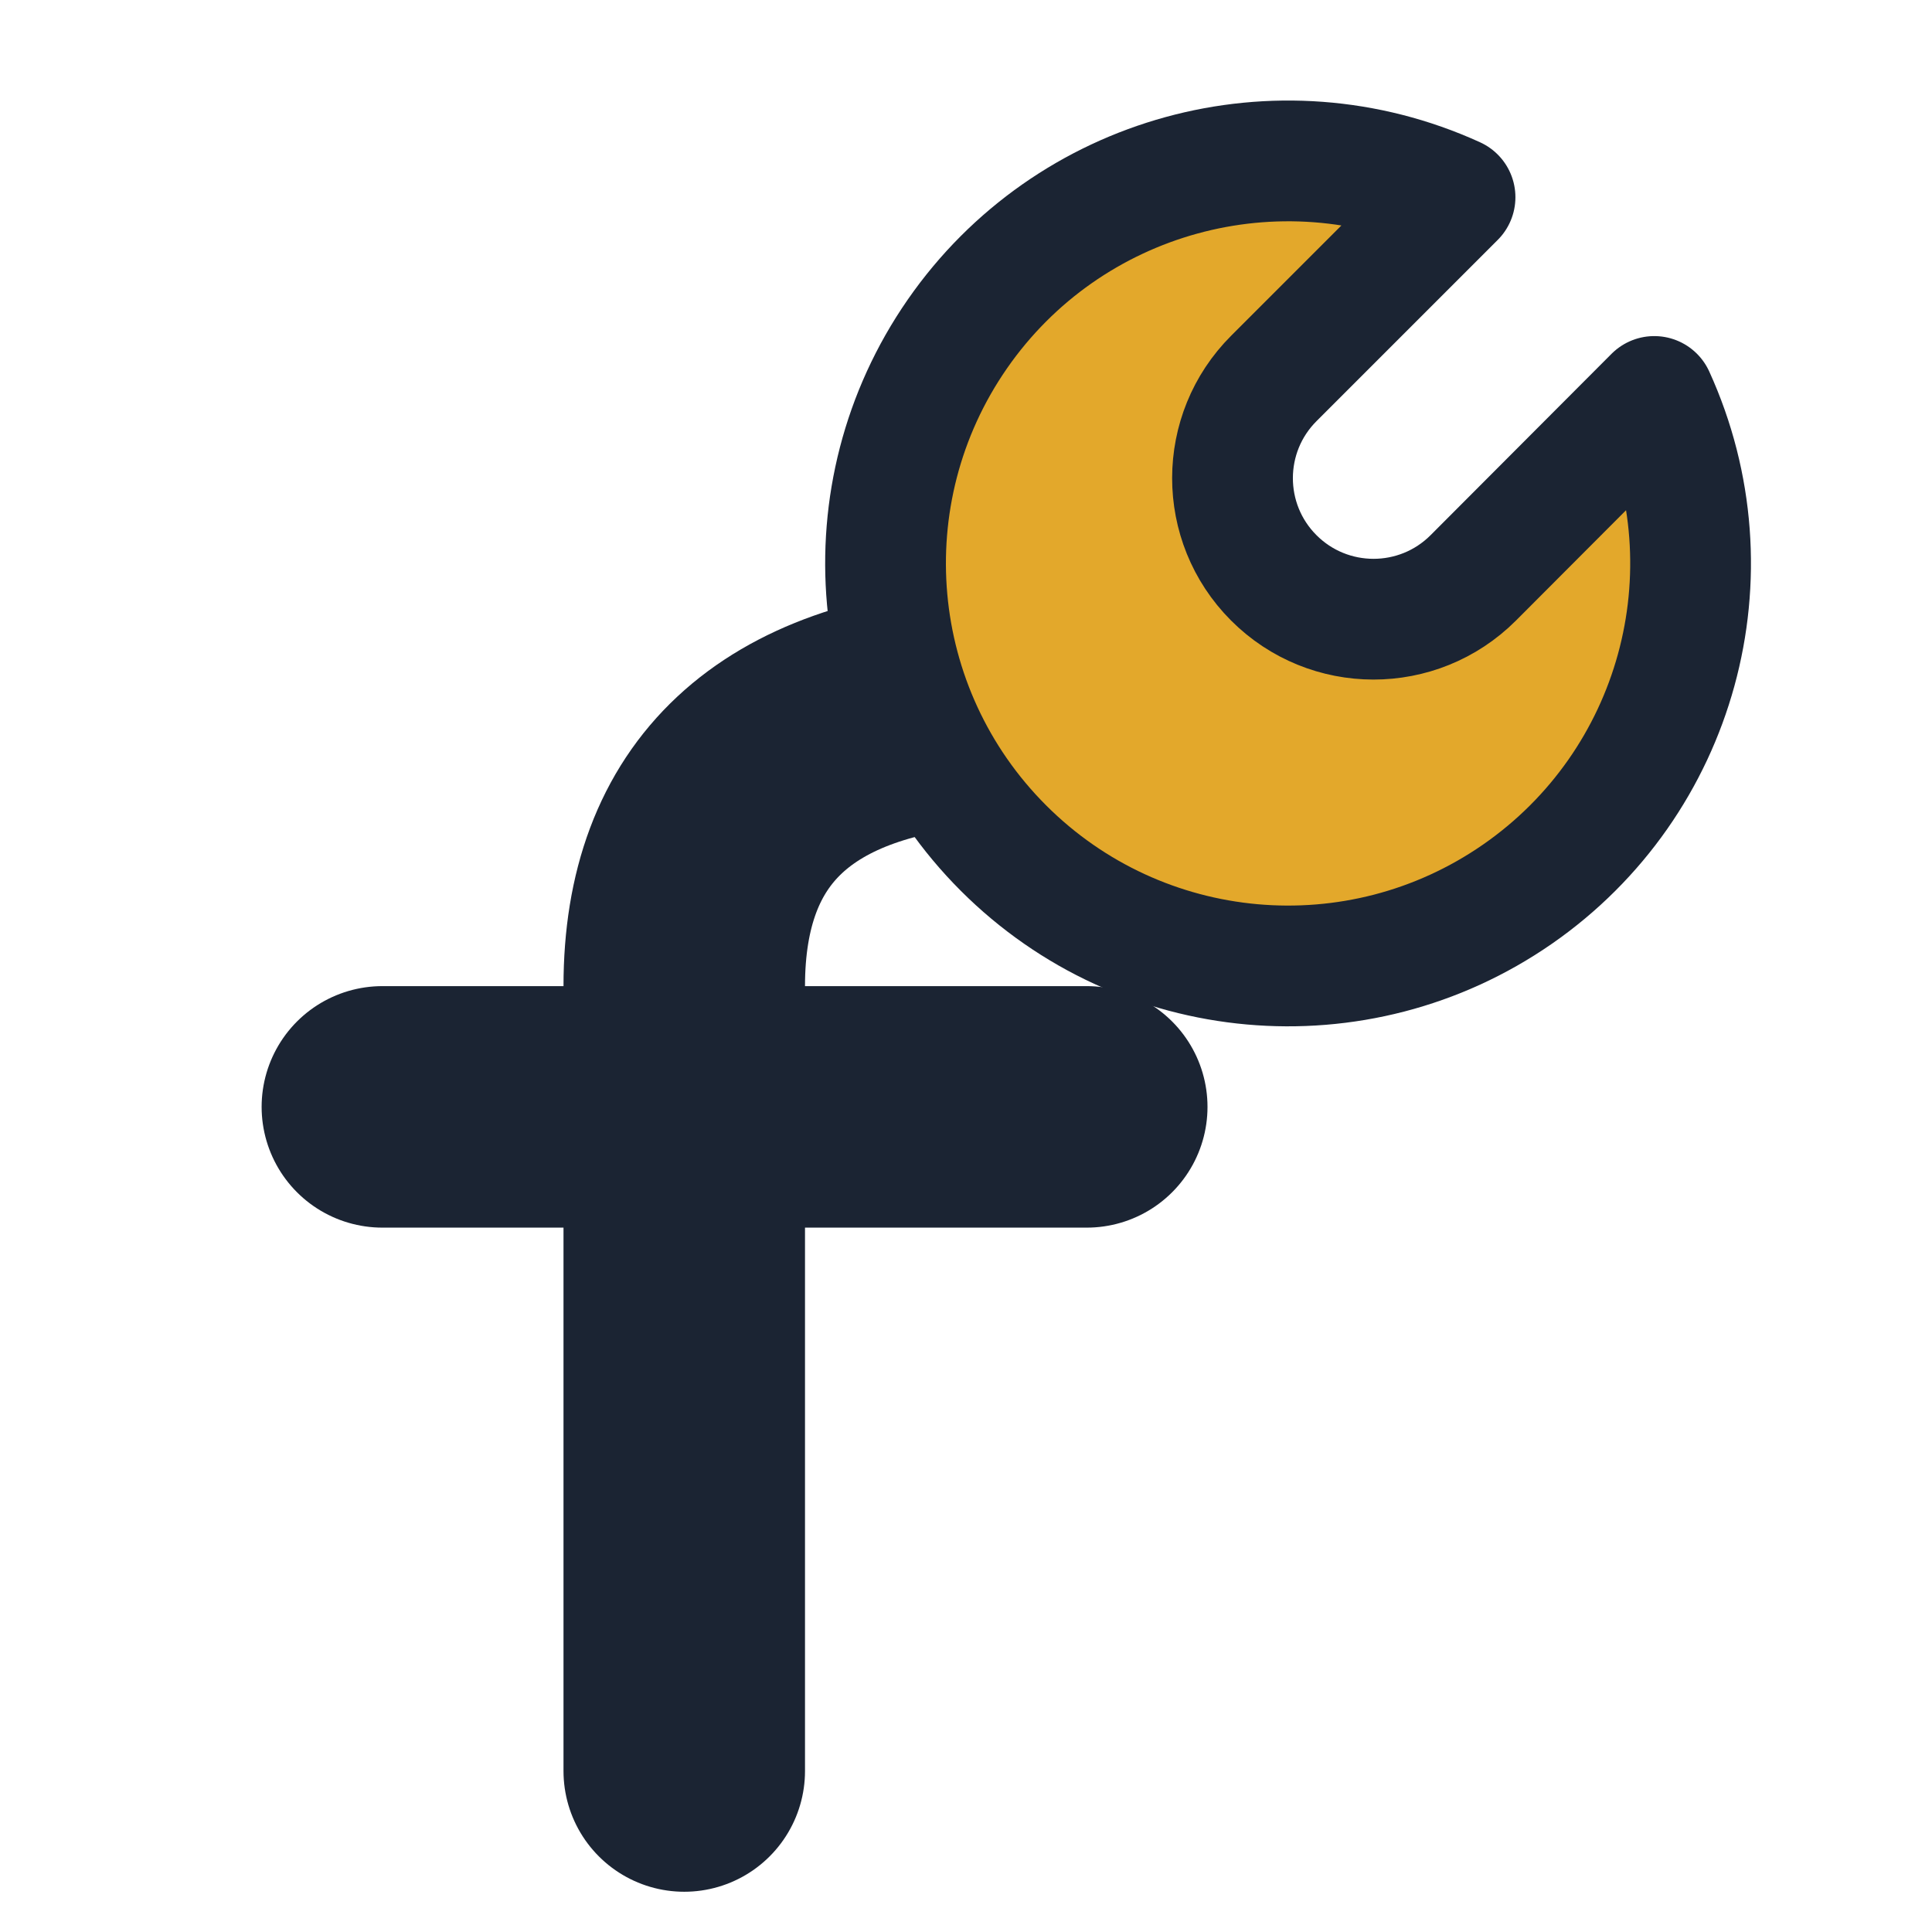
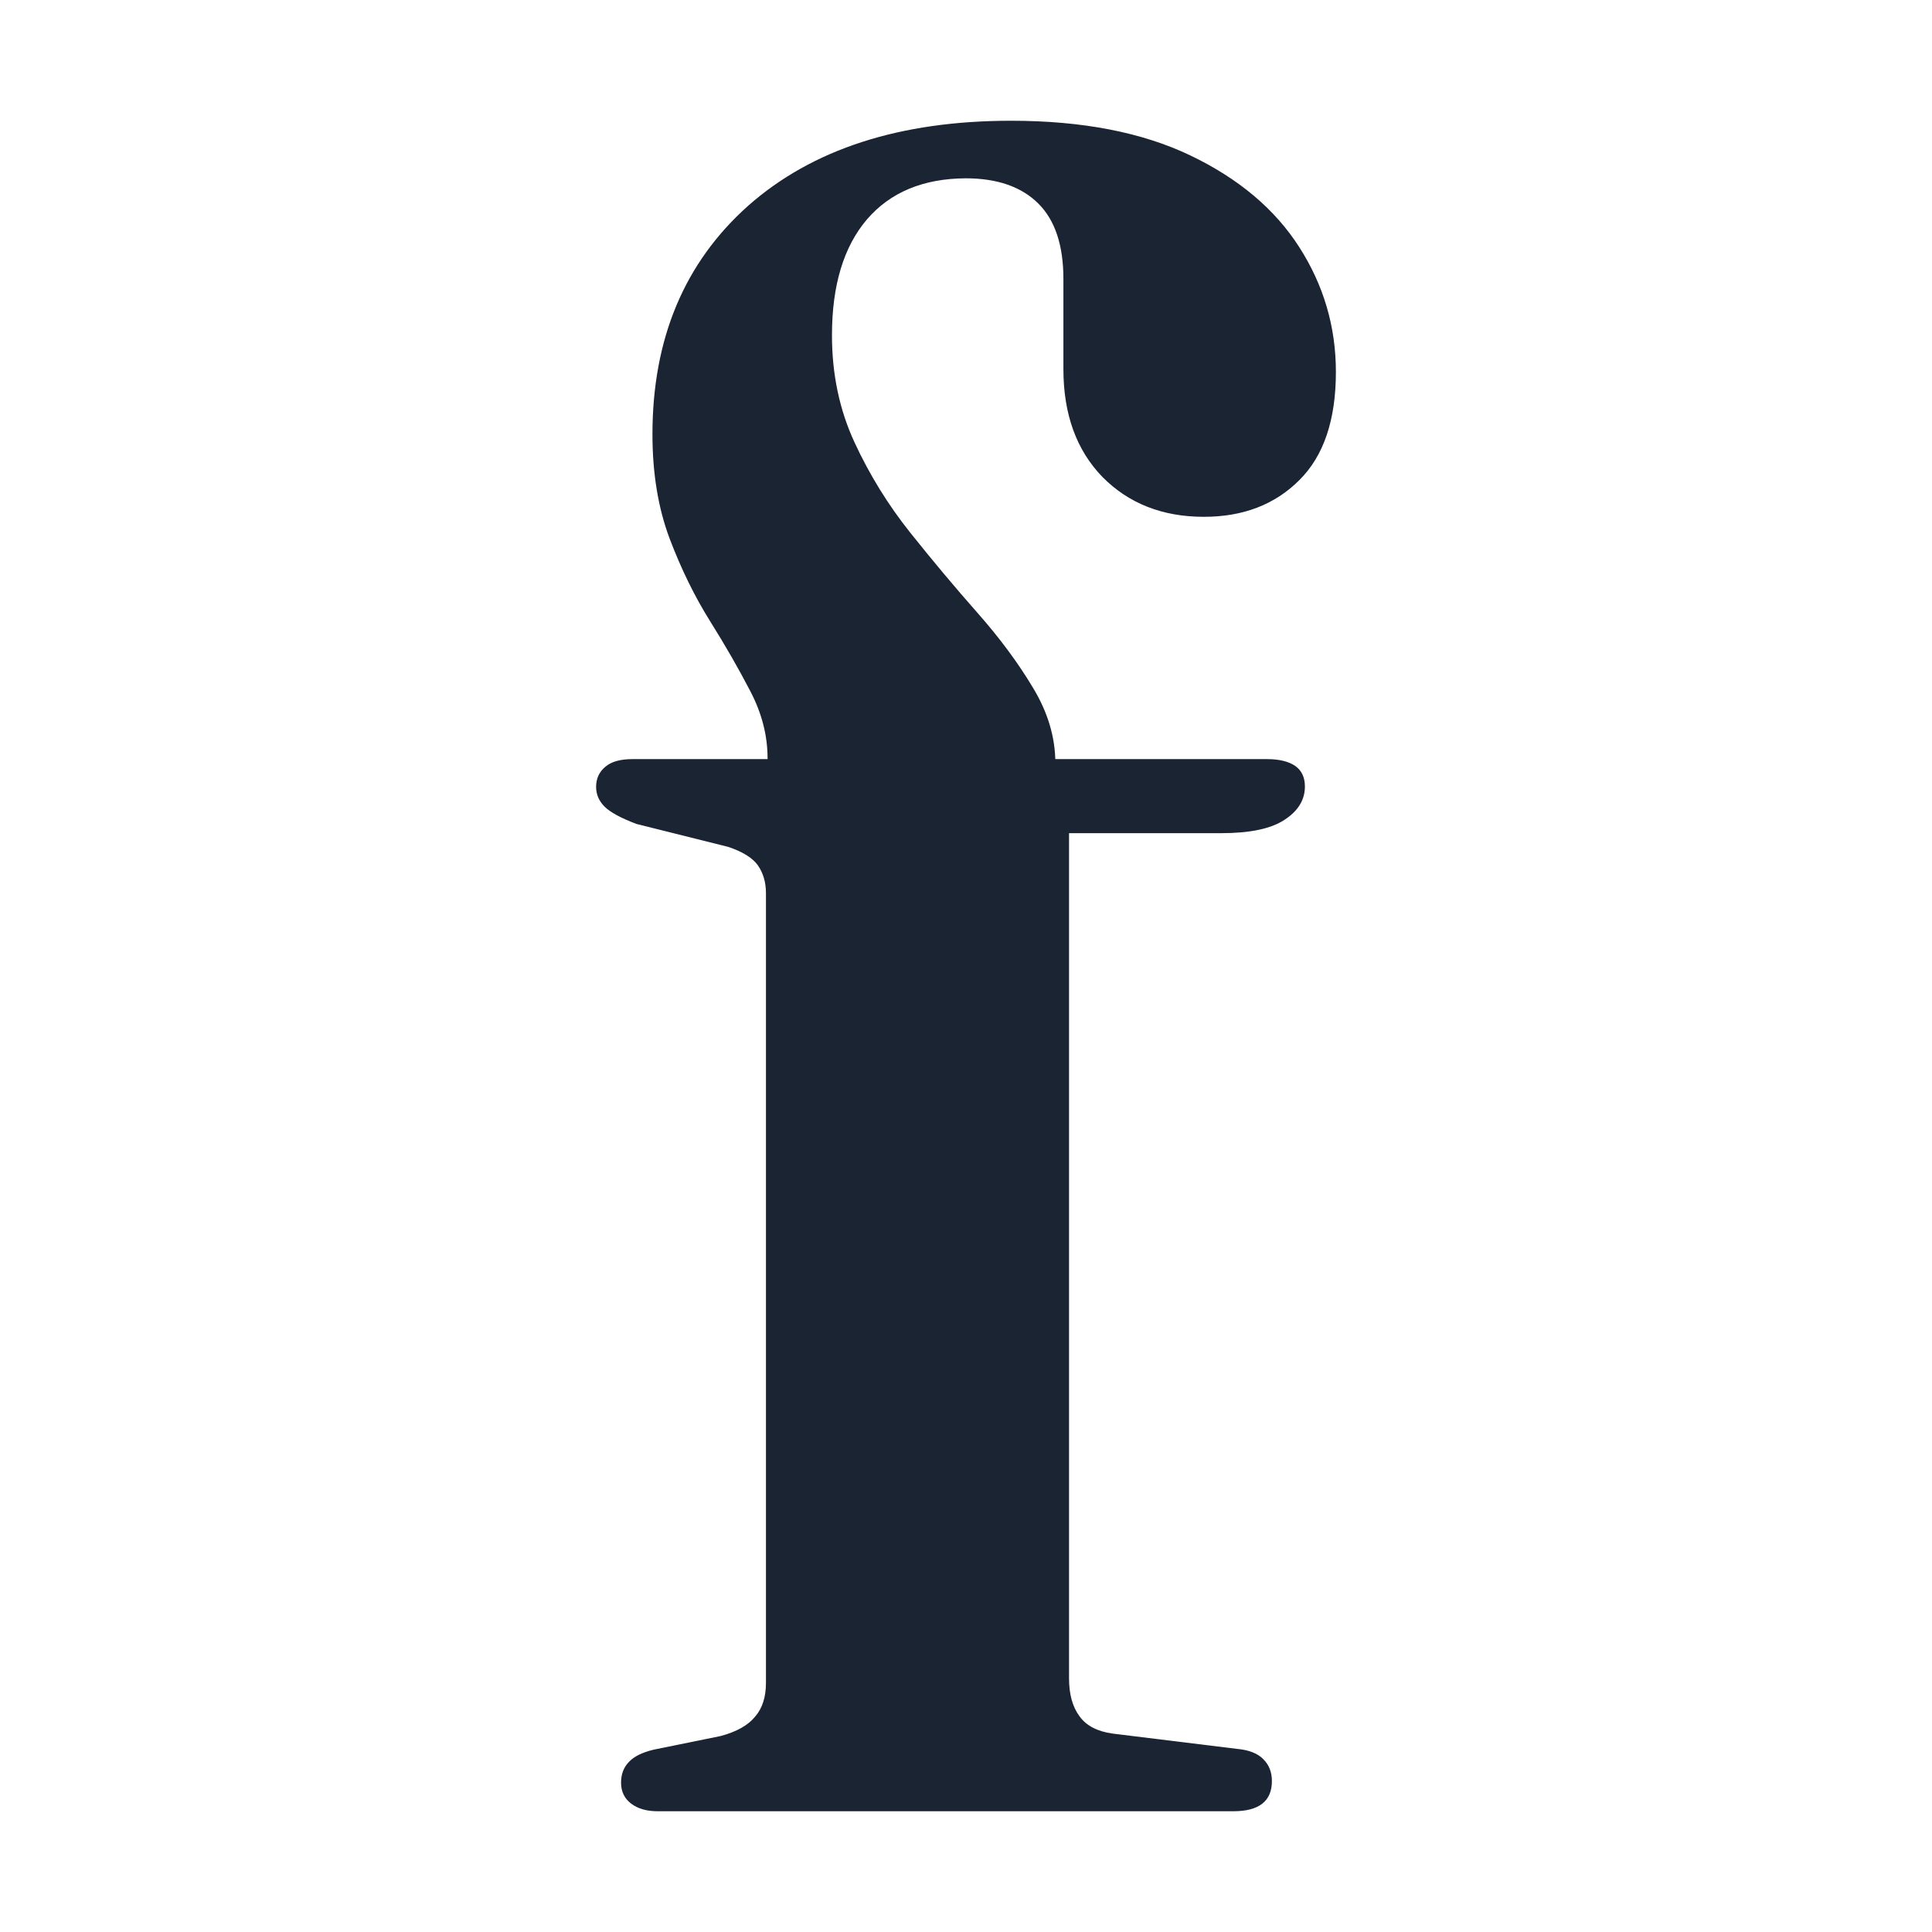
<svg xmlns="http://www.w3.org/2000/svg" viewBox="0 0 48 48">
-   <style>.i{stroke:#1B2433}.h{fill:#E3A82B}@media (prefers-color-scheme:dark){.i{stroke:#F6F1E7}.h{fill:#F0BE4C}}</style>
-   <g class="i" fill="none" stroke-width="6" stroke-linecap="round" stroke-linejoin="round">
-     <path d="M17 44V24.5Q17 18 24.5 17.5" />
-     <path d="M9.5 27.5H27" />
-   </g>
-   <path class="i h" d="M42.1 7.85L37.6 12.36A3.5 3.5 0 0 1 32.65 7.4L37.15 2.9A10 10 0 1 0 42.1 7.85Z" transform="translate(-1 2)" stroke-width="3" stroke-linejoin="round" />
+   <style>path{fill:#1B2433}@media (prefers-color-scheme:dark){path{fill:#F6F1E7}}</style>
+   <path d="M26.56 41.7Q26.56 42.29 26.82 42.64Q27.07 42.99 27.64 43.07L30.73 43.45Q31.18 43.49 31.39 43.71Q31.6 43.92 31.6 44.25Q31.6 45 30.64 45H16.34Q15.93 45 15.68 44.81Q15.43 44.62 15.43 44.29Q15.43 43.97 15.63 43.77Q15.82 43.57 16.24 43.47L17.91 43.13Q18.5 42.97 18.76 42.65Q19.03 42.34 19.03 41.81V22.19Q19.03 21.79 18.83 21.5Q18.63 21.22 18.09 21.04L15.81 20.47Q15.23 20.25 15.02 20.04Q14.81 19.83 14.81 19.55Q14.81 19.24 15.04 19.05Q15.26 18.86 15.71 18.86H20.18L19.07 19.52V18.84Q19.07 17.99 18.64 17.17Q18.21 16.34 17.64 15.43Q17.07 14.52 16.64 13.39Q16.21 12.25 16.21 10.79Q16.21 7.23 18.59 5.11Q20.98 3 25.12 3Q27.77 3 29.57 3.86Q31.37 4.72 32.28 6.14Q33.19 7.56 33.19 9.24Q33.19 11.03 32.28 11.93Q31.37 12.84 29.91 12.84Q28.37 12.84 27.39 11.85Q26.42 10.85 26.42 9.17V6.93Q26.42 5.68 25.8 5.06Q25.17 4.43 23.99 4.43Q22.41 4.44 21.54 5.45Q20.67 6.47 20.67 8.33Q20.67 9.78 21.23 10.99Q21.79 12.2 22.62 13.24Q23.45 14.28 24.28 15.22Q25.11 16.16 25.66 17.08Q26.22 18 26.22 18.96V19.85L25.54 18.86H31.48Q31.93 18.86 32.18 19.03Q32.42 19.2 32.42 19.54Q32.42 20.04 31.91 20.37Q31.41 20.7 30.34 20.7H26.56Z" />
</svg>
